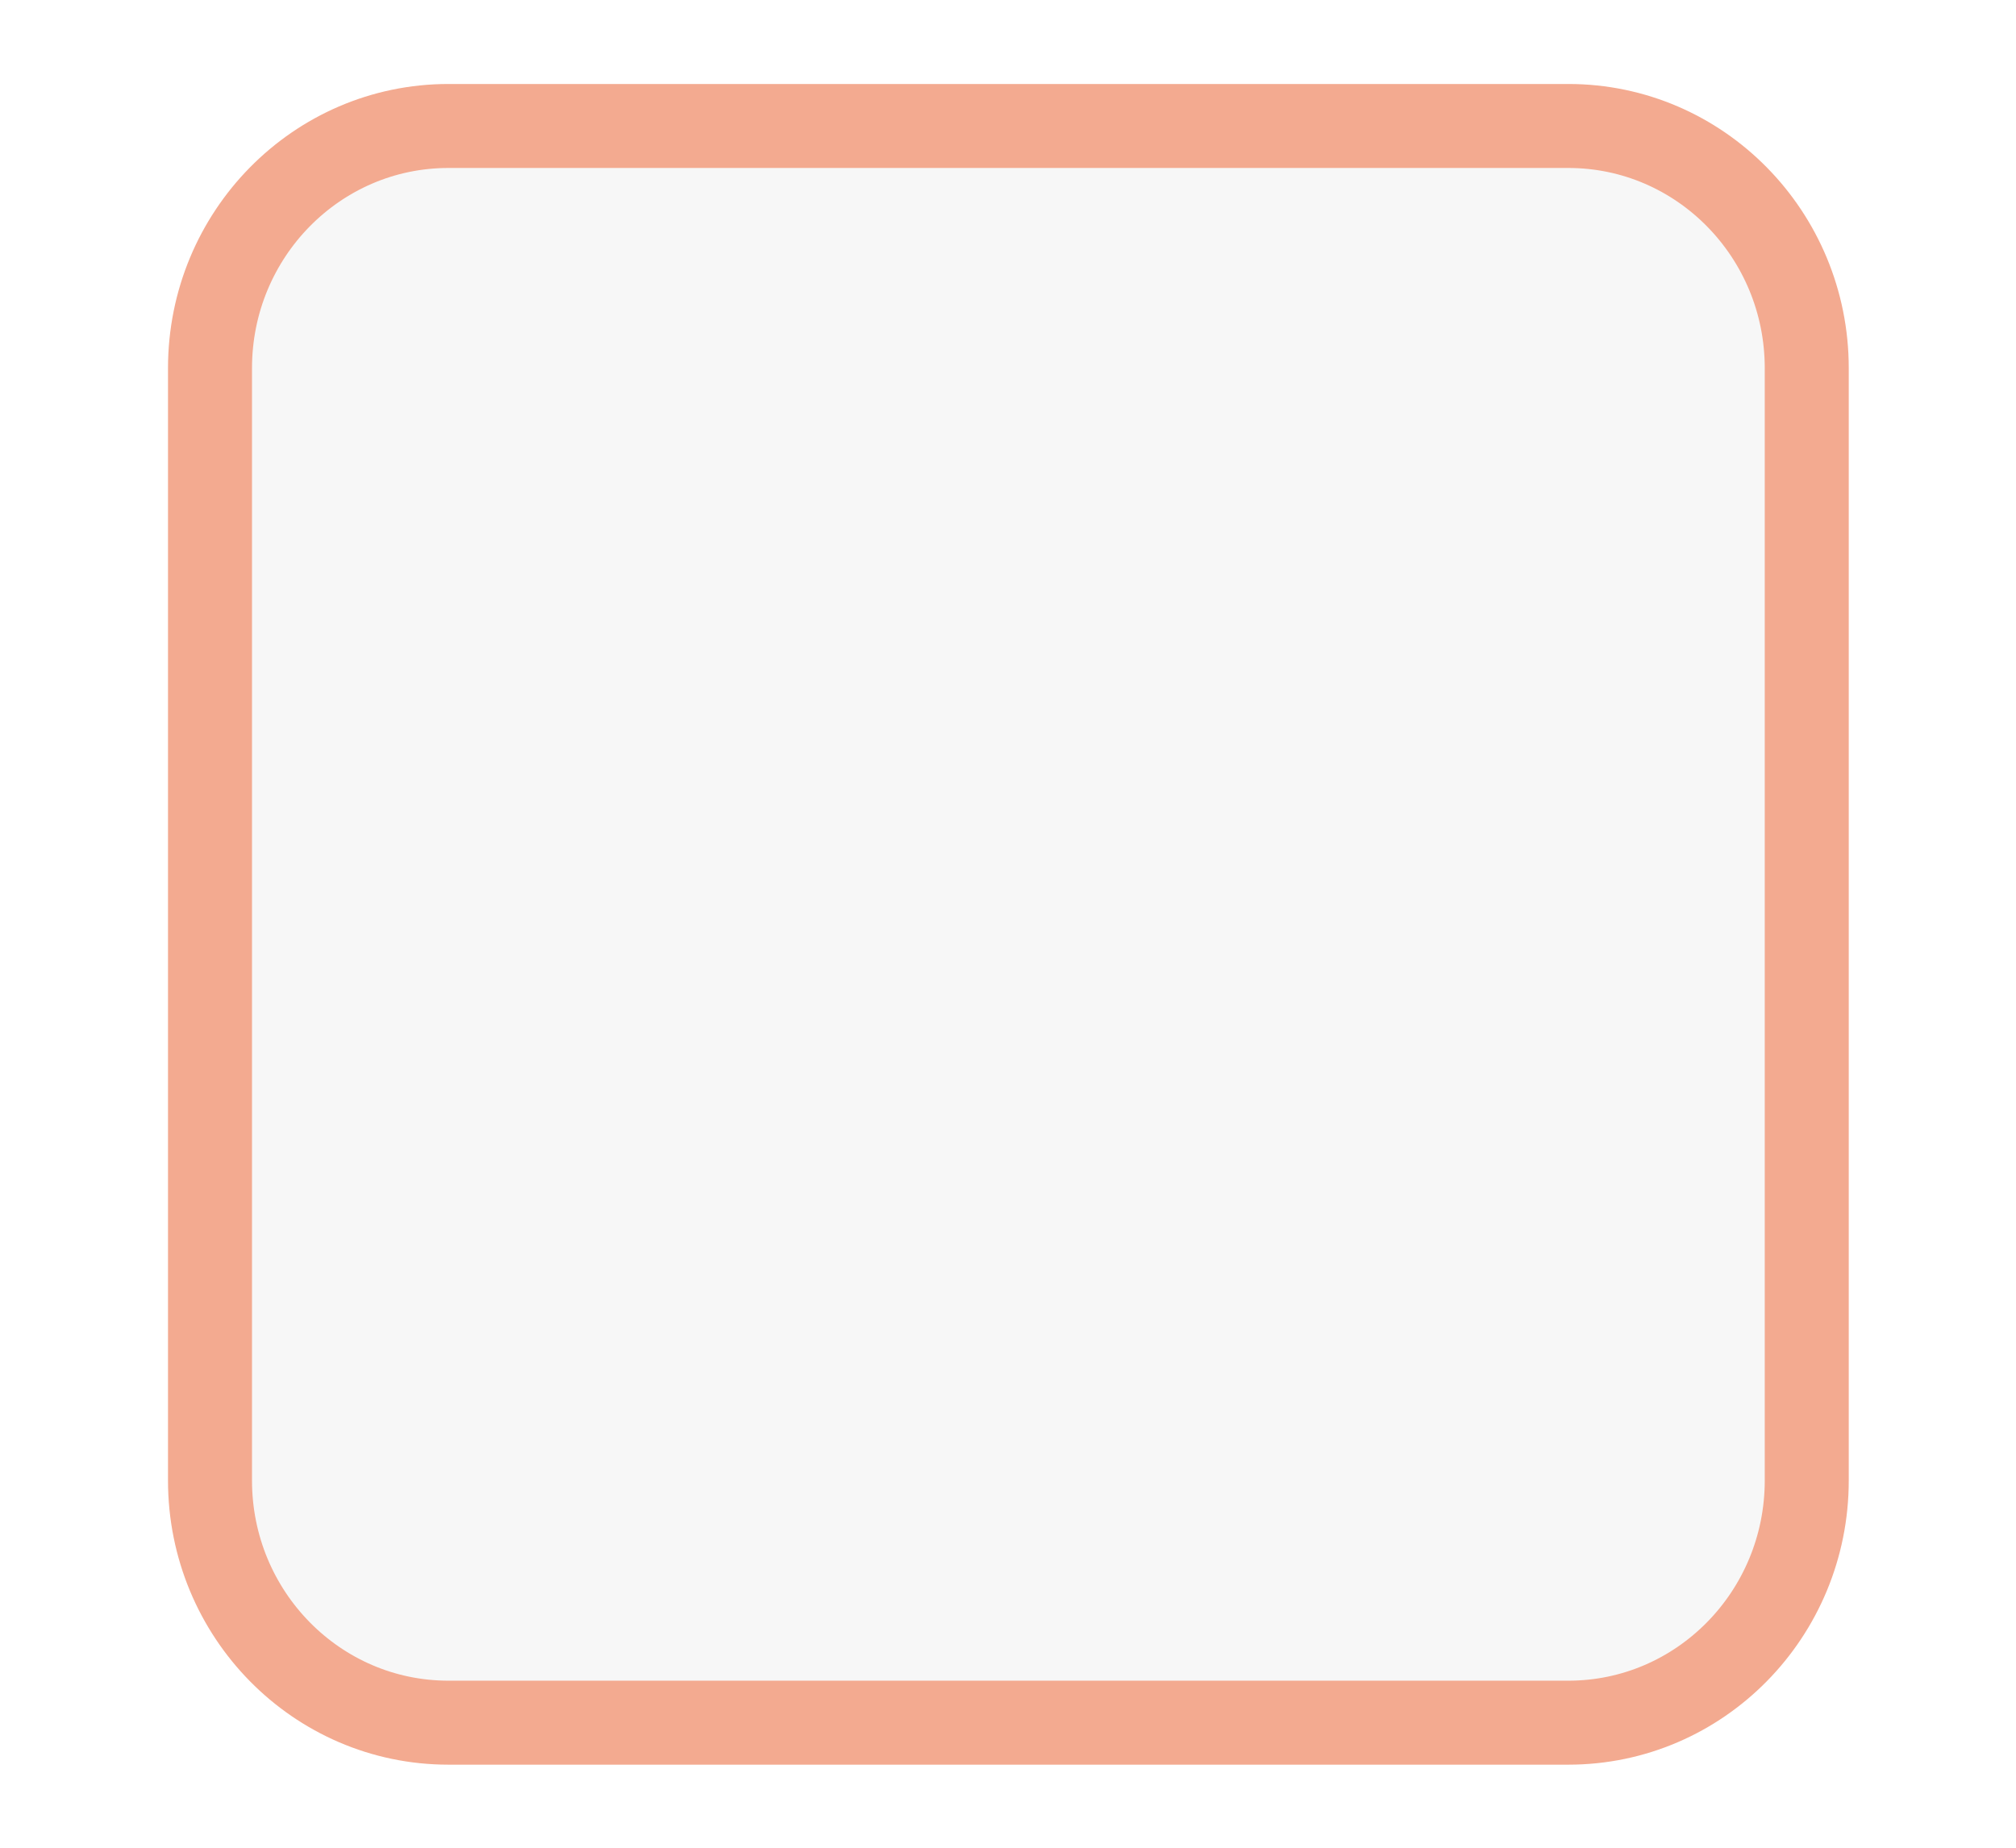
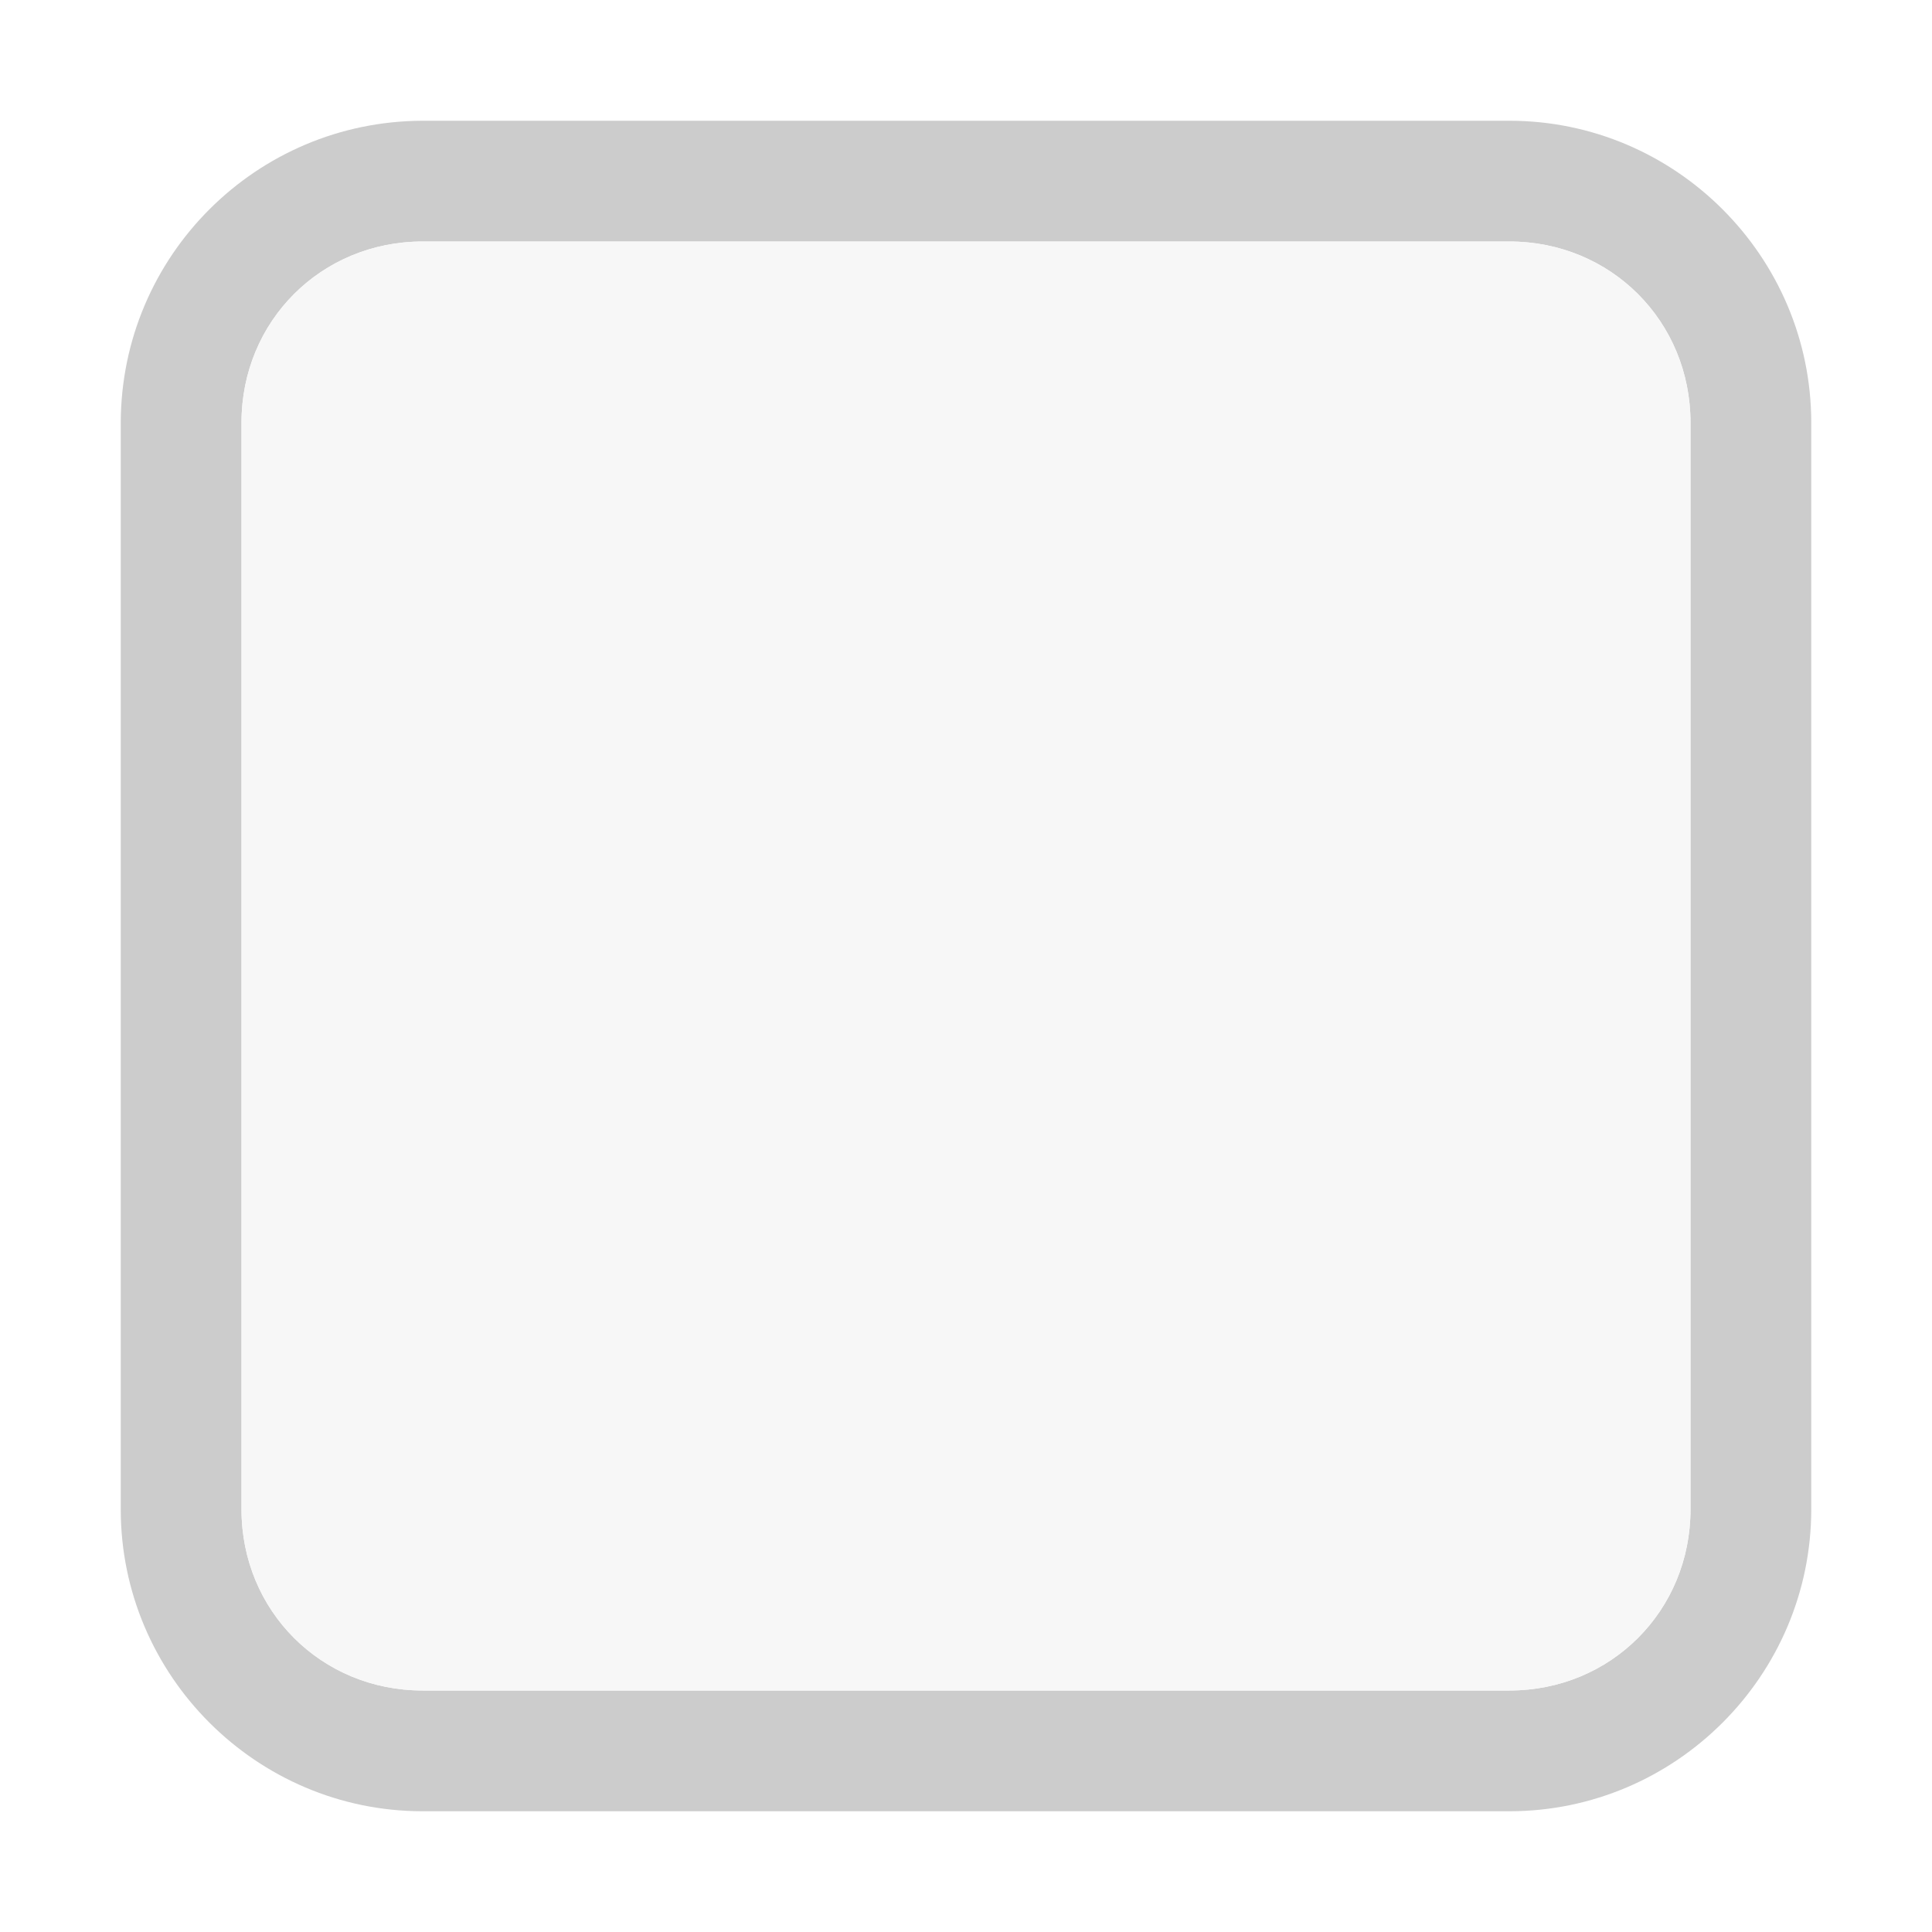
- <svg xmlns="http://www.w3.org/2000/svg" viewBox="0 0 24 22">
-   <rect x="345" y="522.86" width="19.009" height="19.011" rx="2.838" ry="2.884" color="#000" fill="#f7f7f7" stroke="#f3aa90" stroke-linejoin="round" transform="translate(-342.5 -521.36)" />
+ <svg xmlns="http://www.w3.org/2000/svg" version="1.1" viewBox="0 0 16 16">
+   <path d="m3.5 1a2.506 2.506 0 0 0-2.5 2.5v9c0 1.376 1.124 2.5 2.5 2.5h9c1.376 0 2.5-1.124 2.5-2.5v-9c0-1.376-1.124-2.5-2.5-2.5zm0 1h9c0.84 0 1.5 0.66 1.5 1.5v9c0 0.84-0.66 1.5-1.5 1.5h-9c-0.84 0-1.5-0.66-1.5-1.5v-9c0-0.84 0.66-1.5 1.5-1.5z" color="#000000" fill="#ccc" font-family="sans-serif" font-weight="400" overflow="visible" style="font-feature-settings:normal;font-variant-alternates:normal;font-variant-caps:normal;font-variant-ligatures:normal;font-variant-numeric:normal;font-variant-position:normal;isolation:auto;mix-blend-mode:normal;shape-padding:0;text-decoration-color:#000000;text-decoration-line:none;text-decoration-style:solid;text-indent:0;text-orientation:mixed;text-transform:none" />
+   <path d="m3.5 2c-0.84 0-1.5 0.66-1.5 1.5v9c0 0.84 0.66 1.5 1.5 1.5h9c0.84 0 1.5-0.66 1.5-1.5v-9c0-0.84-0.66-1.5-1.5-1.5z" fill="#f7f7f7" style="font-feature-settings:normal;font-variant-alternates:normal;font-variant-caps:normal;font-variant-ligatures:normal;font-variant-numeric:normal;font-variant-position:normal;isolation:auto;mix-blend-mode:normal;shape-padding:0;text-decoration-color:#000000;text-decoration-line:none;text-decoration-style:solid;text-indent:0;text-orientation:mixed;text-transform:none" />
</svg>
